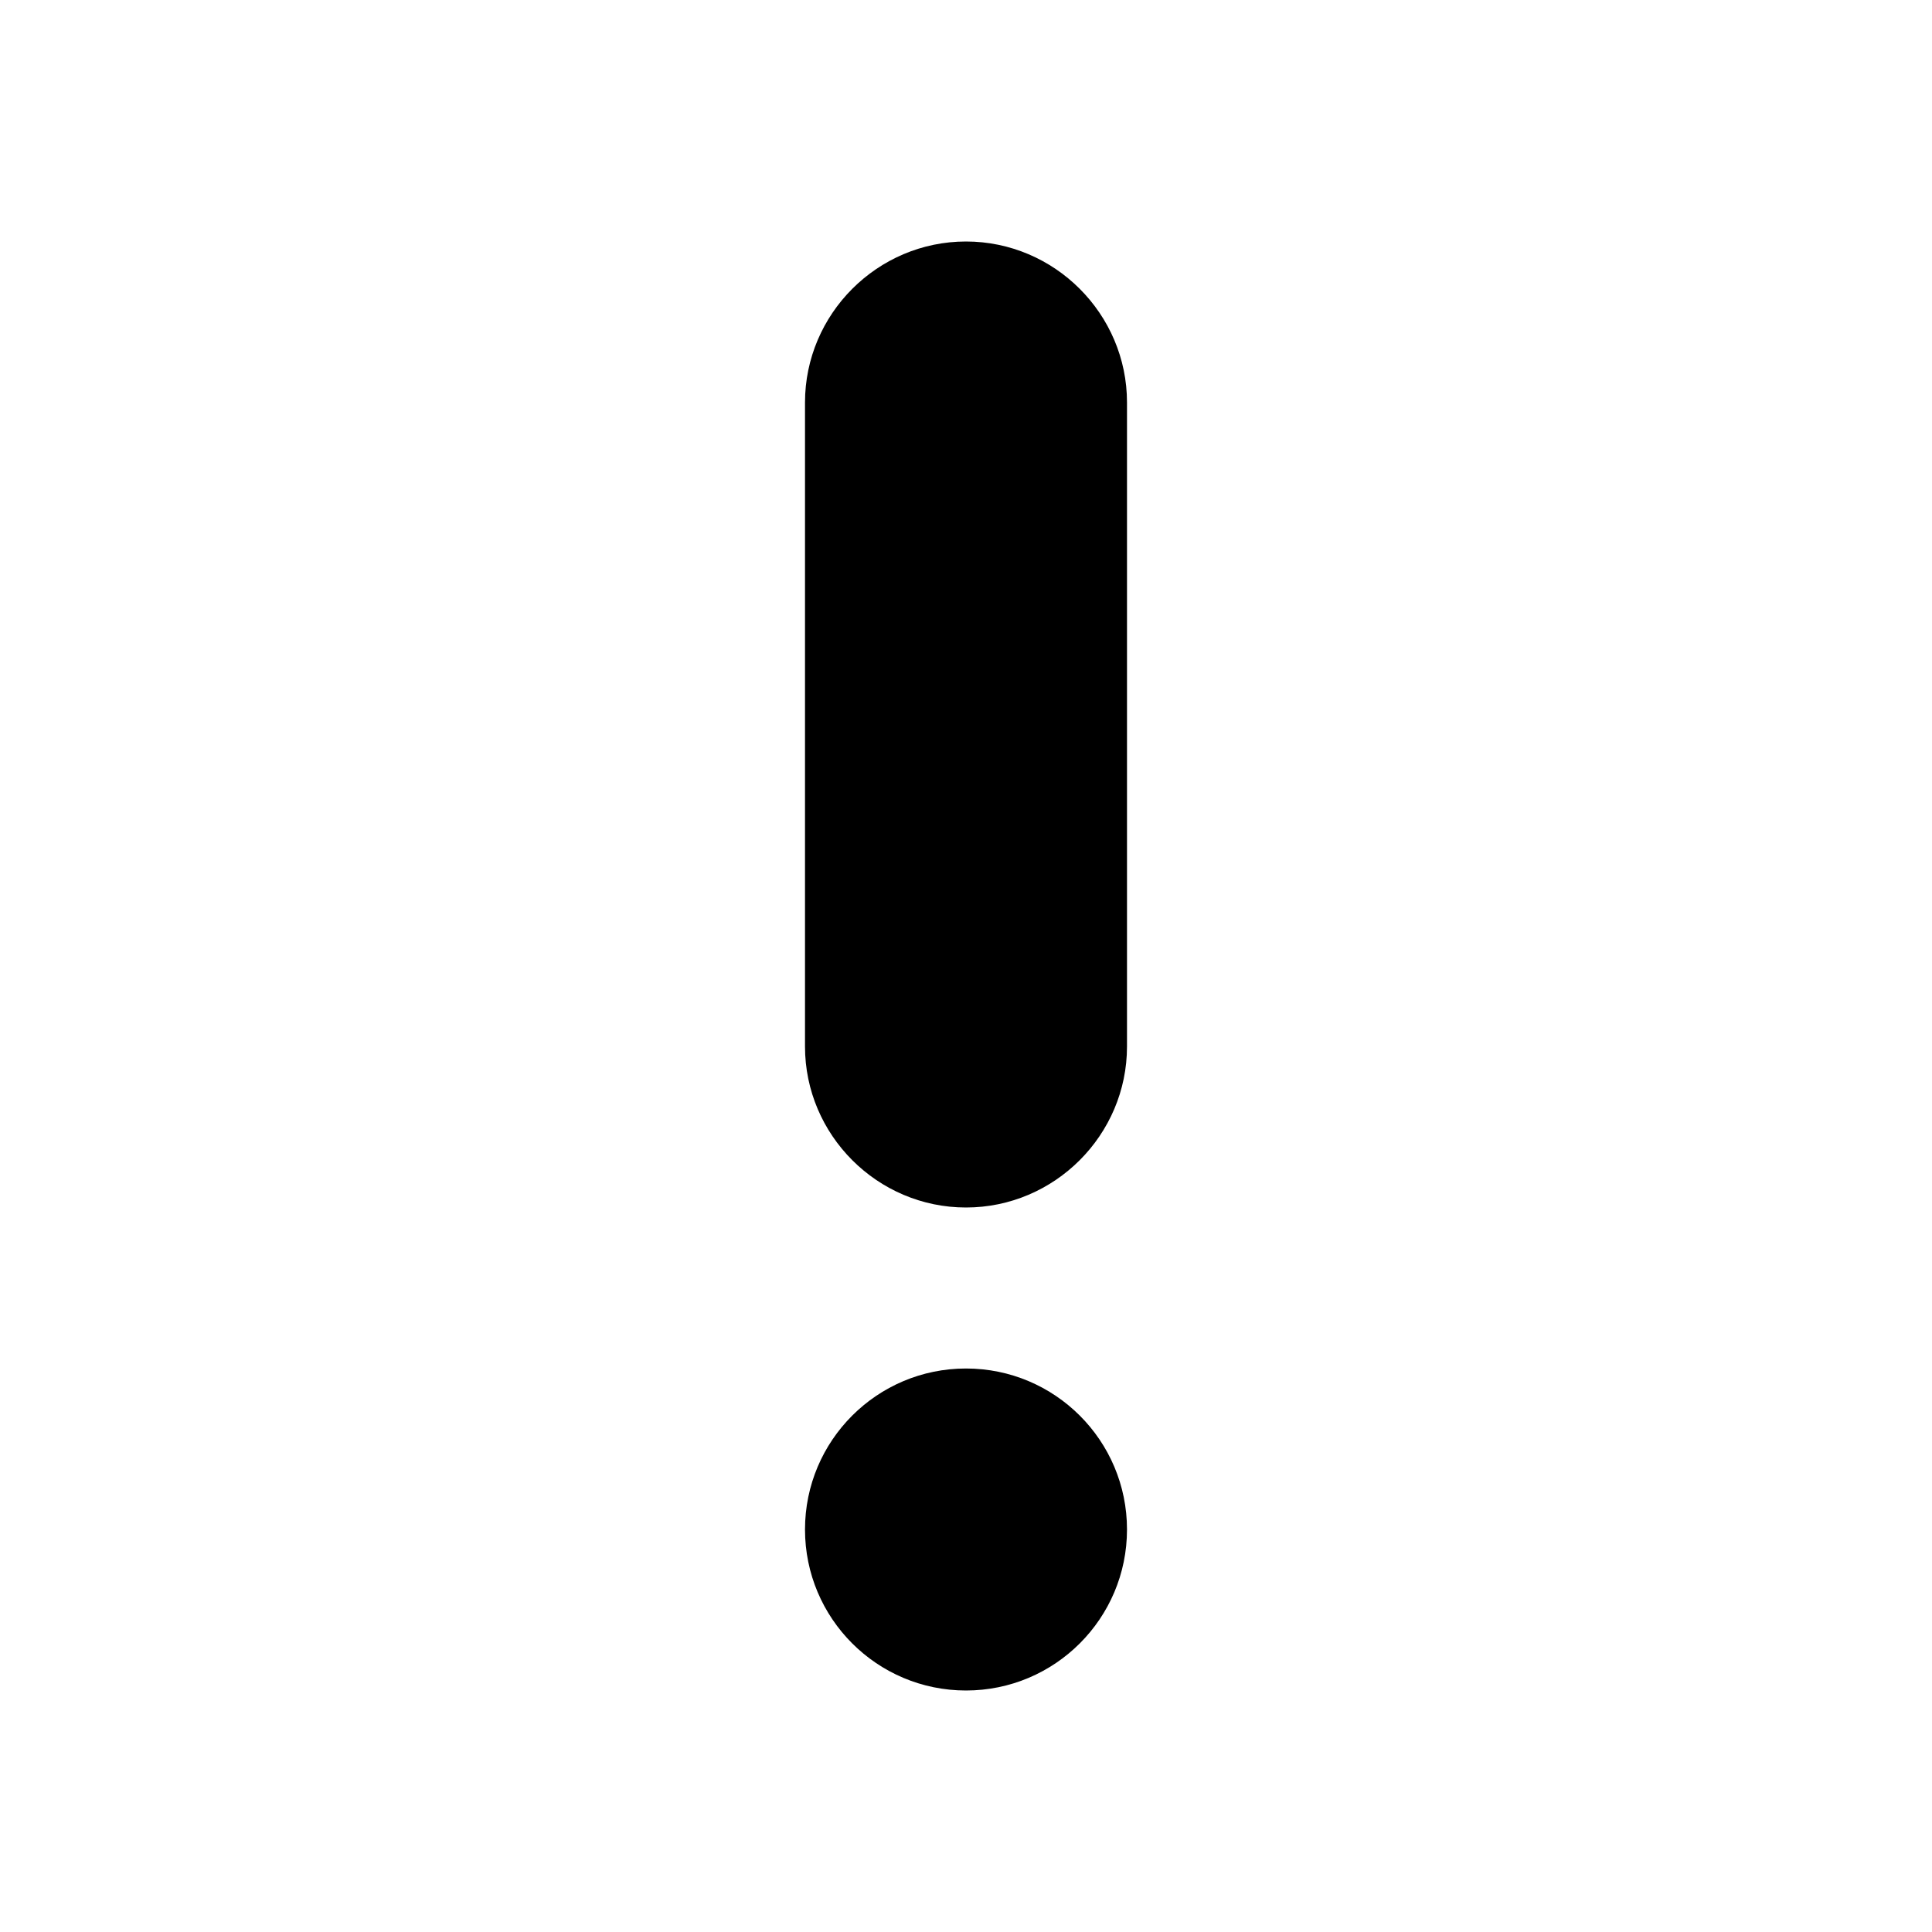
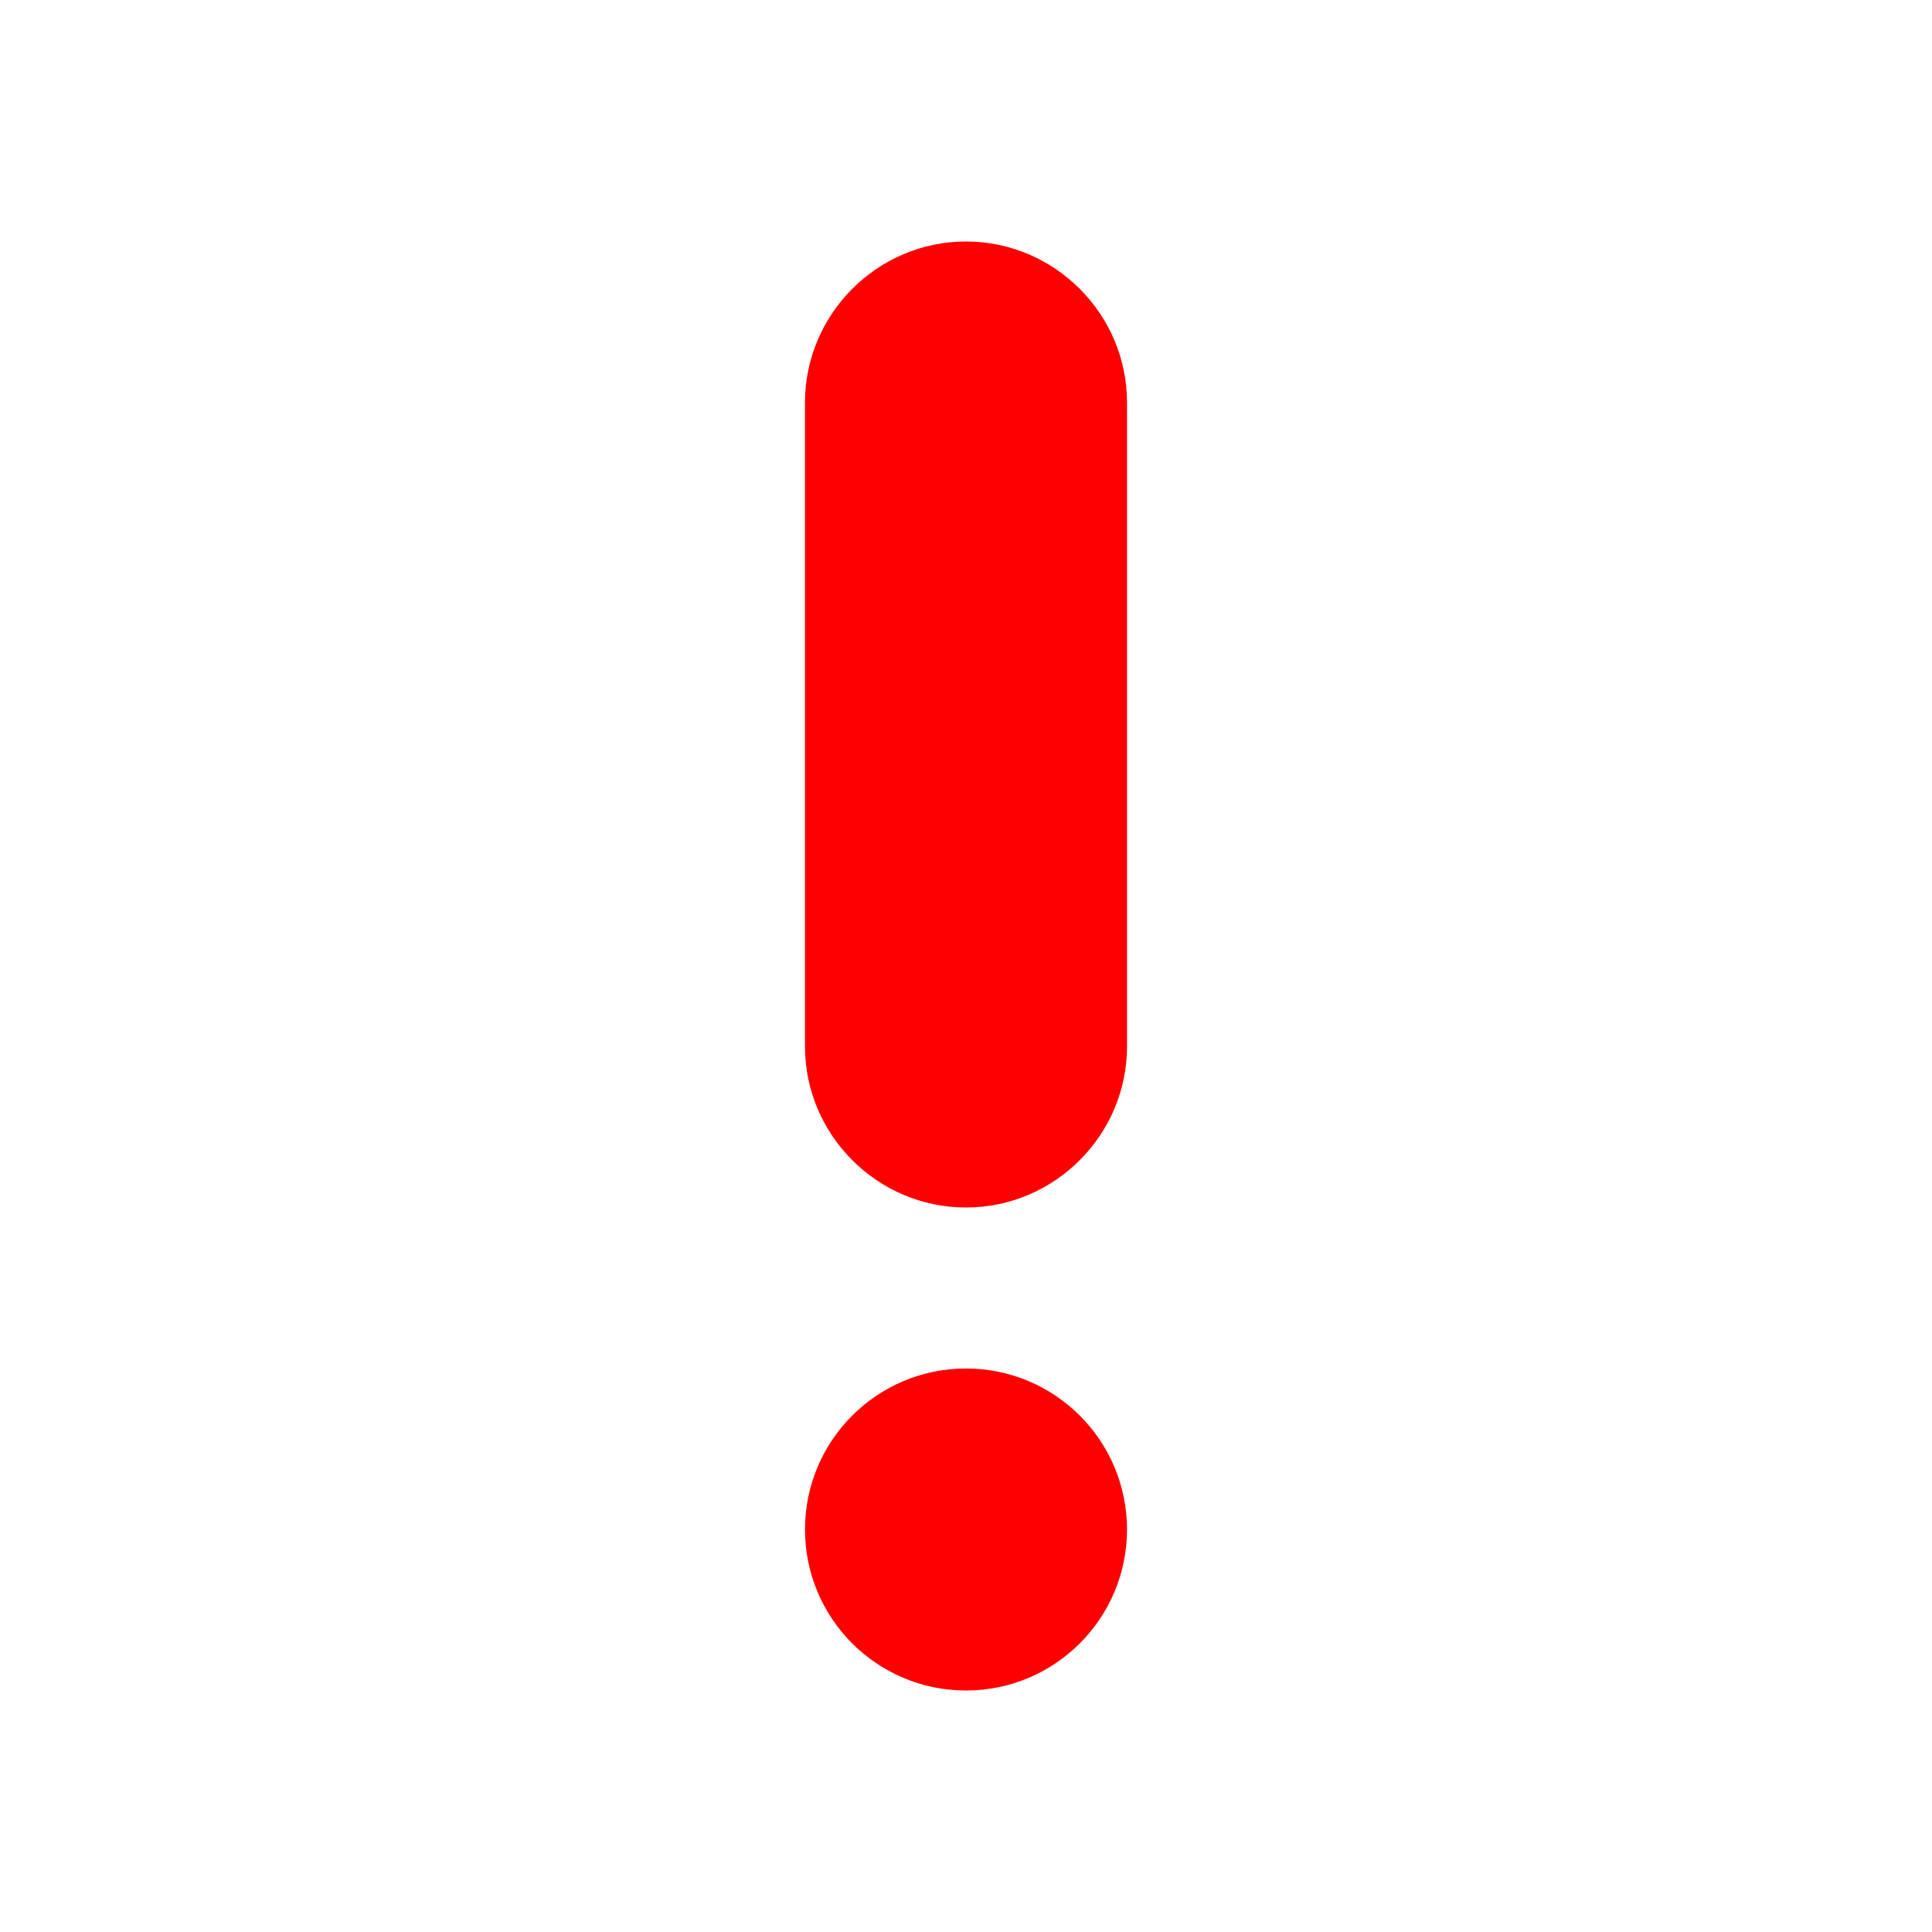
- <svg xmlns="http://www.w3.org/2000/svg" width="24" height="24" viewBox="0 0 24 24">
+ <svg xmlns="http://www.w3.org/2000/svg" fill="red" width="24" height="24" viewBox="0 0 24 24">
  <path fill="none" d="M0 0h24v24H0V0z" />
  <circle cx="12" cy="19" r="2" />
  <path d="M12 3c-1.1 0-2 .9-2 2v8c0 1.1.9 2 2 2s2-.9 2-2V5c0-1.1-.9-2-2-2z" />
</svg>
